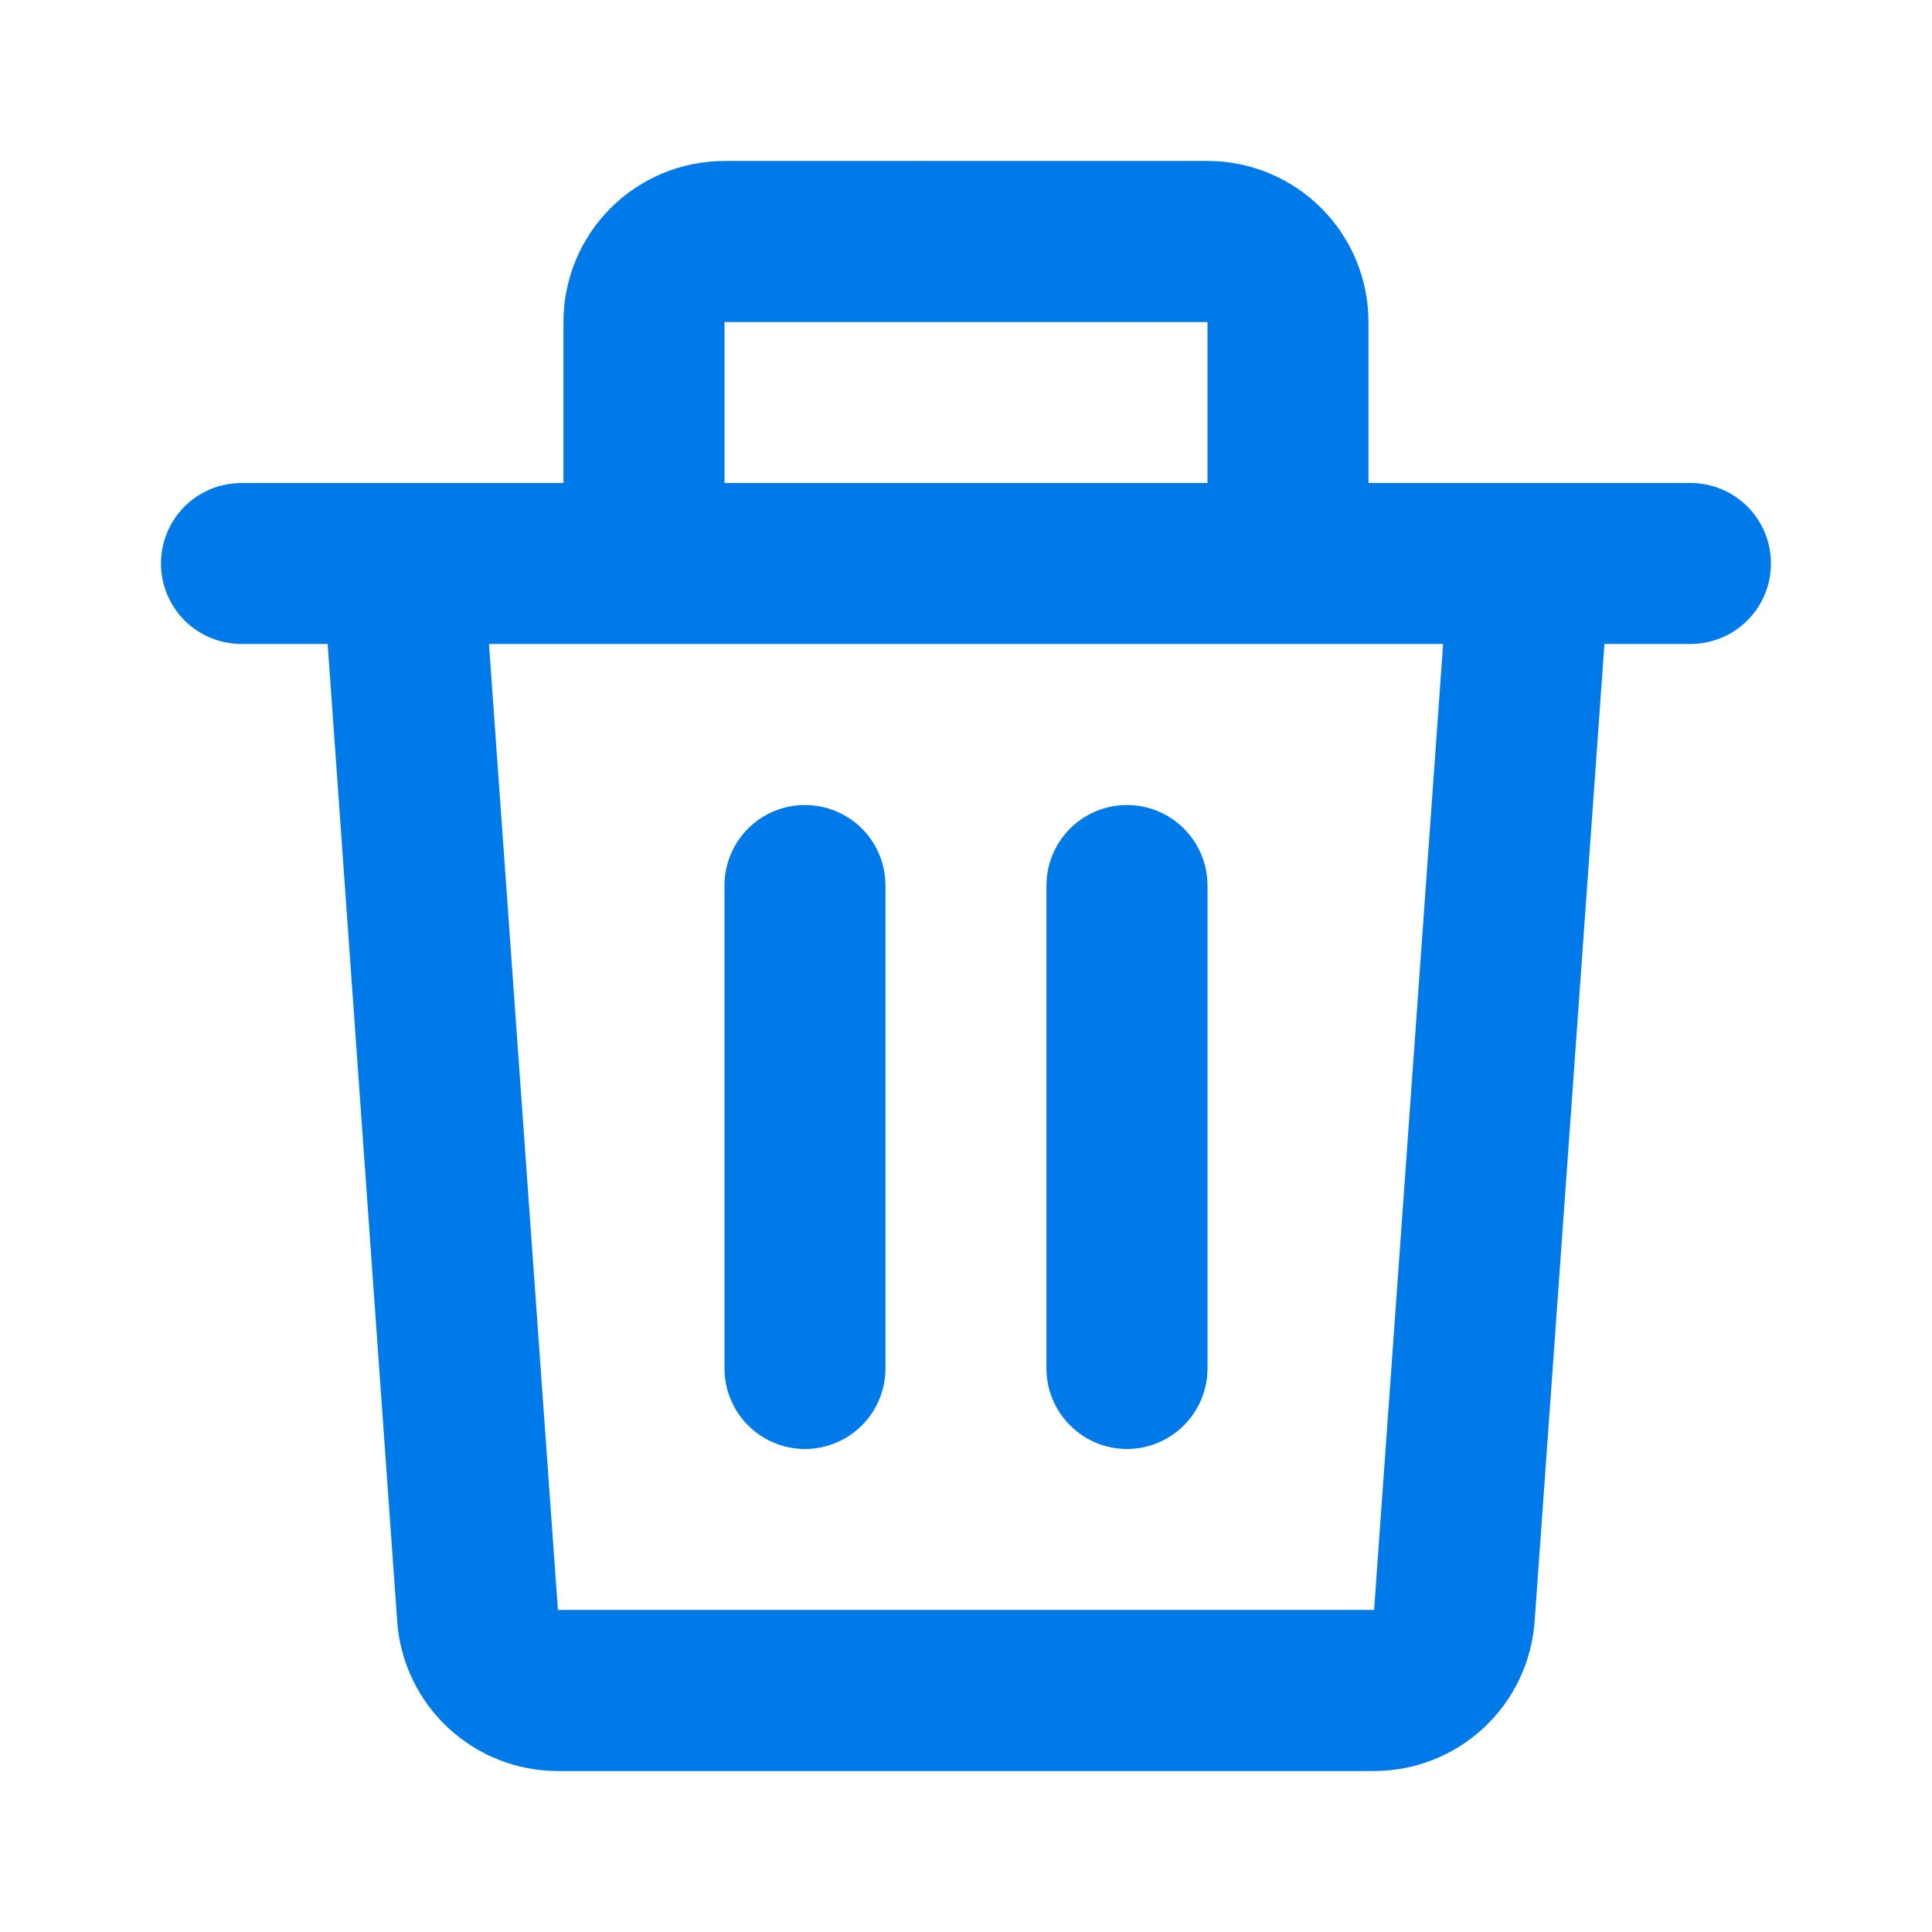
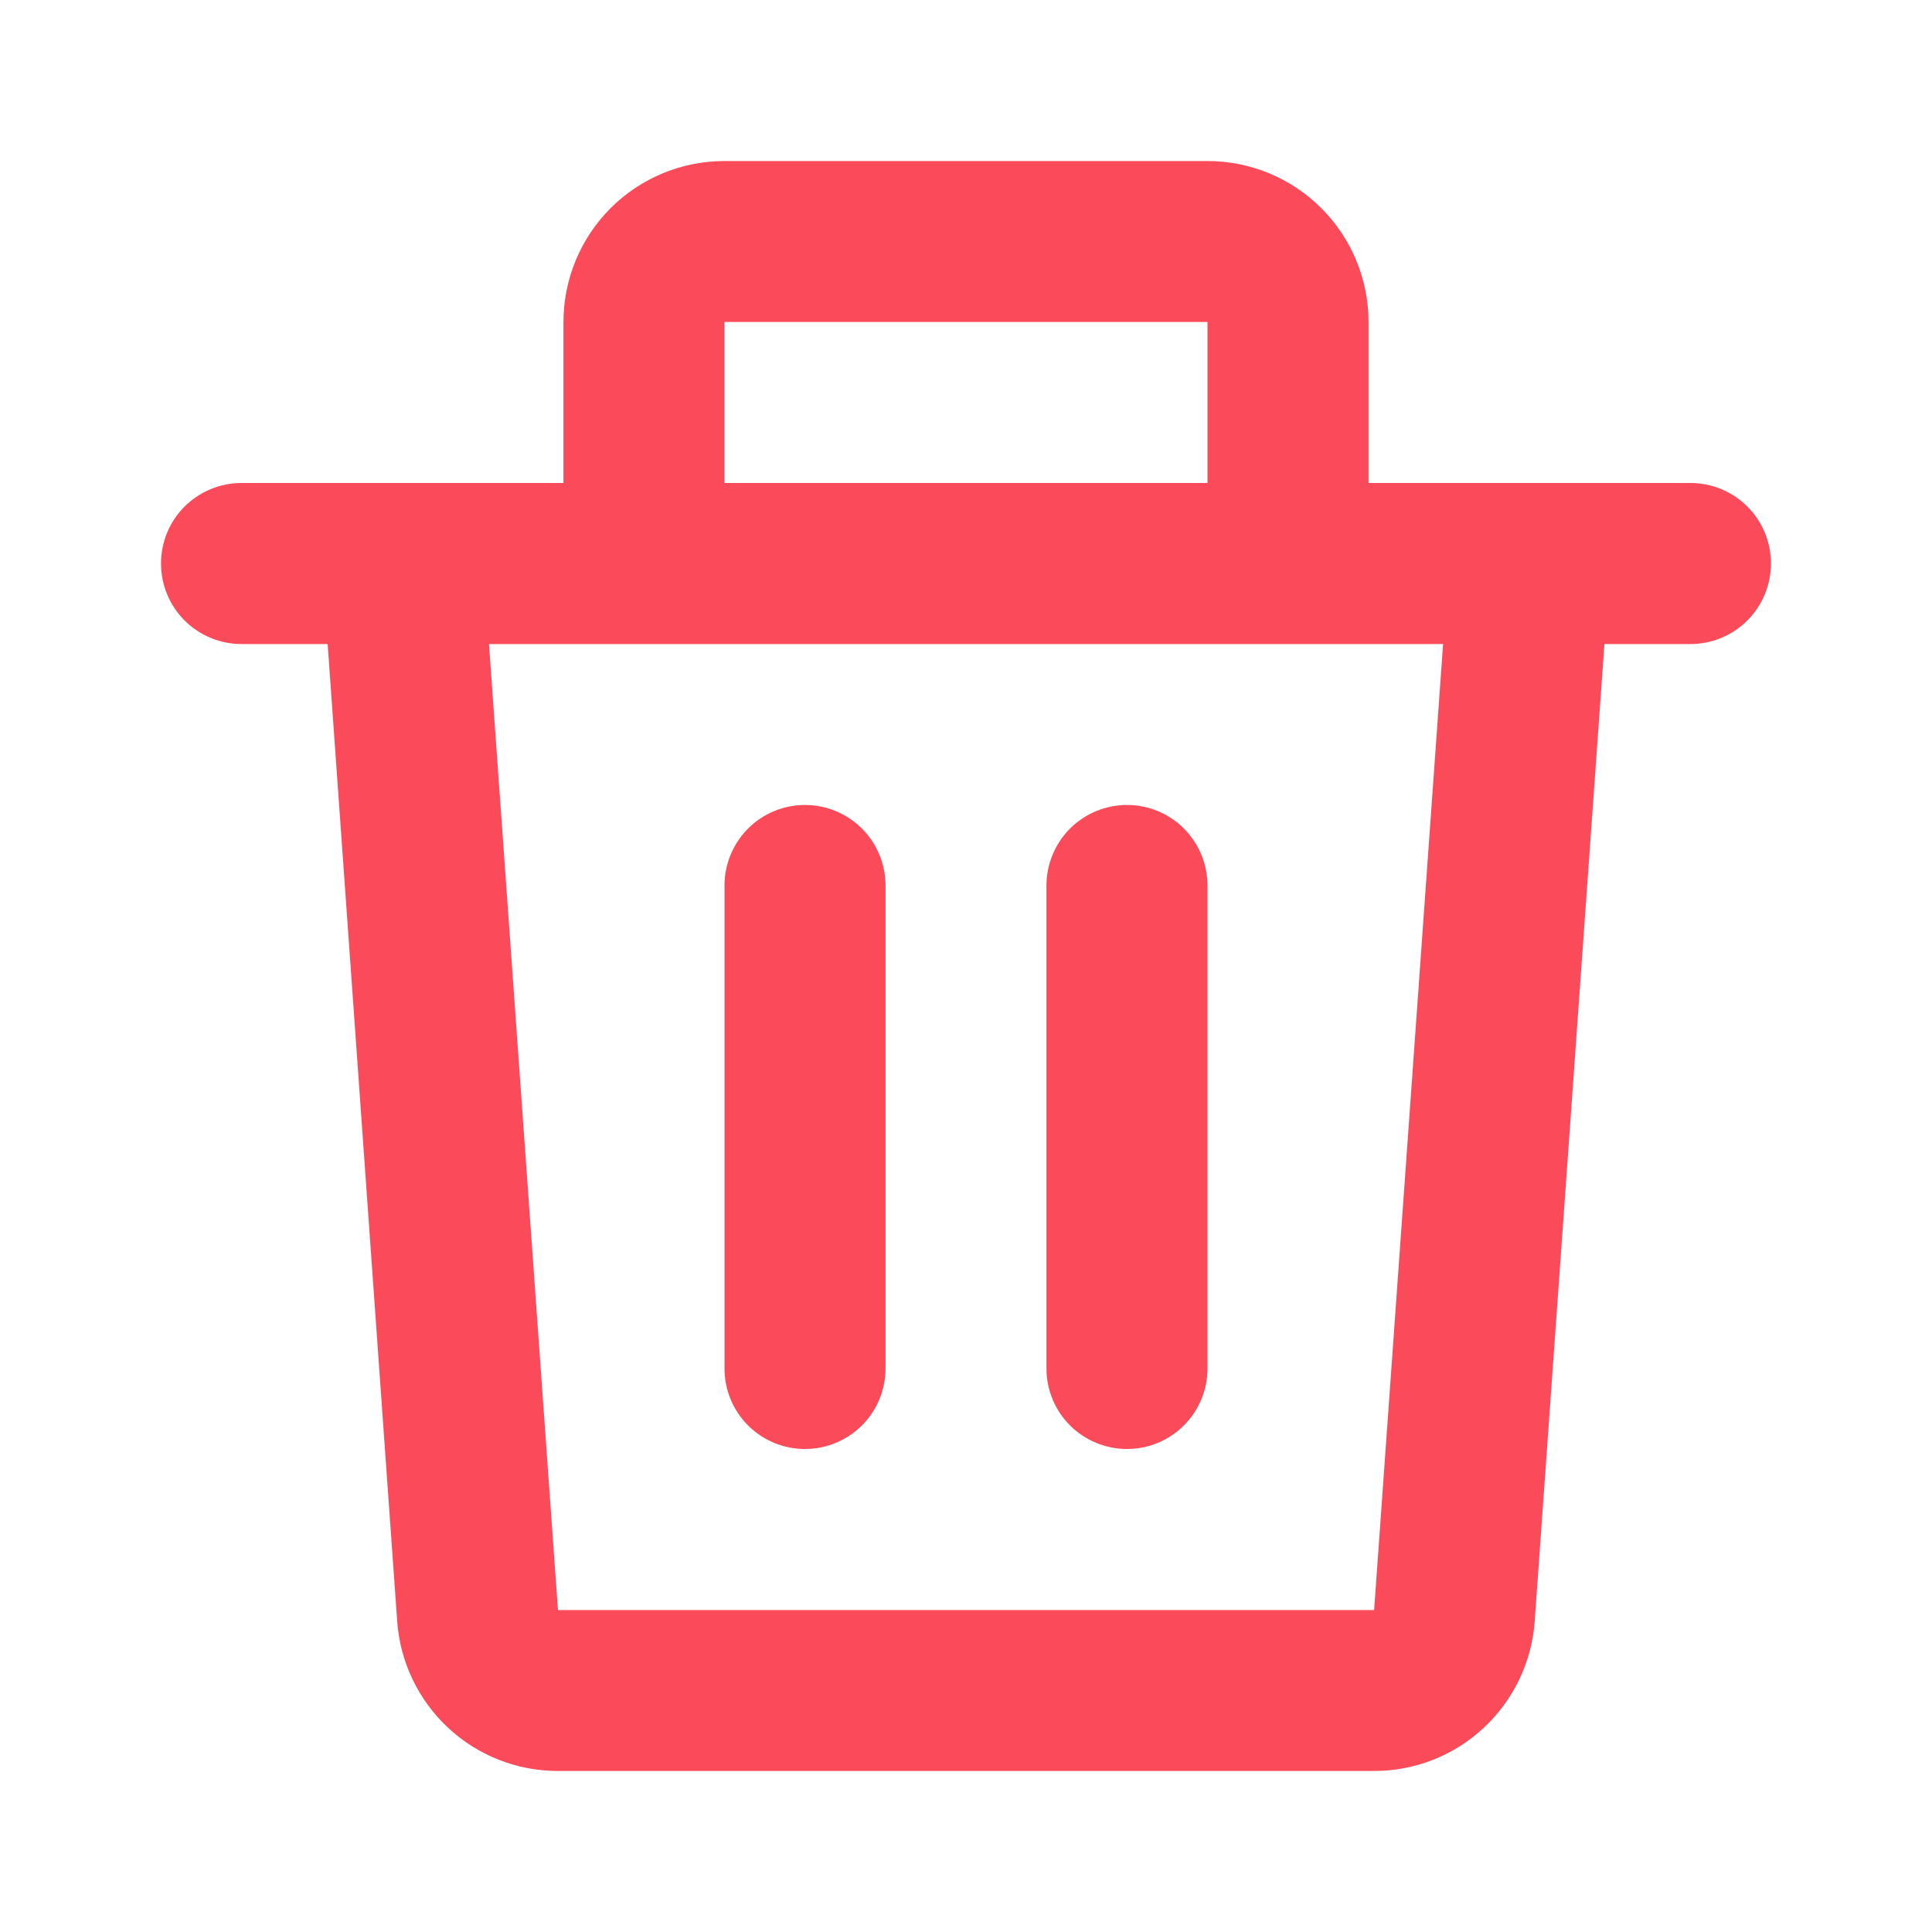
- <svg xmlns="http://www.w3.org/2000/svg" width="22" height="22" viewBox="0 0 22 22" fill="none">
-   <path d="M6.416 3.667C6.416 3.18 6.609 2.714 6.953 2.37C7.297 2.026 7.763 1.833 8.25 1.833H13.75C14.236 1.833 14.702 2.026 15.046 2.37C15.39 2.714 15.583 3.18 15.583 3.667V5.5H19.25C19.493 5.5 19.726 5.596 19.898 5.768C20.07 5.94 20.166 6.173 20.166 6.417C20.166 6.66 20.07 6.893 19.898 7.065C19.726 7.237 19.493 7.333 19.25 7.333H18.27L17.475 18.463C17.442 18.926 17.235 19.359 16.896 19.675C16.556 19.991 16.11 20.167 15.646 20.167H6.352C5.888 20.167 5.442 19.991 5.103 19.675C4.763 19.359 4.556 18.926 4.523 18.463L3.731 7.333H2.75C2.507 7.333 2.273 7.237 2.101 7.065C1.93 6.893 1.833 6.66 1.833 6.417C1.833 6.173 1.93 5.94 2.101 5.768C2.273 5.596 2.507 5.5 2.75 5.5H6.416V3.667ZM8.25 5.5H13.75V3.667H8.25V5.5ZM5.568 7.333L6.353 18.333H15.647L16.433 7.333H5.568ZM9.166 9.167C9.409 9.167 9.643 9.263 9.815 9.435C9.986 9.607 10.083 9.84 10.083 10.083V15.583C10.083 15.826 9.986 16.059 9.815 16.231C9.643 16.403 9.409 16.5 9.166 16.5C8.923 16.5 8.69 16.403 8.518 16.231C8.346 16.059 8.25 15.826 8.25 15.583V10.083C8.25 9.84 8.346 9.607 8.518 9.435C8.69 9.263 8.923 9.167 9.166 9.167ZM12.833 9.167C13.076 9.167 13.309 9.263 13.481 9.435C13.653 9.607 13.75 9.84 13.75 10.083V15.583C13.75 15.826 13.653 16.059 13.481 16.231C13.309 16.403 13.076 16.5 12.833 16.5C12.59 16.5 12.357 16.403 12.185 16.231C12.013 16.059 11.916 15.826 11.916 15.583V10.083C11.916 9.84 12.013 9.607 12.185 9.435C12.357 9.263 12.59 9.167 12.833 9.167Z" fill="#0079E9" />
+ <svg xmlns="http://www.w3.org/2000/svg" width="20" height="20" viewBox="0 0 20 20" fill="none">
+   <path d="M5.833 3.333C5.833 2.891 6.009 2.467 6.321 2.155C6.634 1.842 7.058 1.667 7.5 1.667H12.5C12.942 1.667 13.366 1.842 13.678 2.155C13.991 2.467 14.167 2.891 14.167 3.333V5H17.5C17.721 5 17.933 5.088 18.089 5.244C18.245 5.4 18.333 5.612 18.333 5.833C18.333 6.054 18.245 6.266 18.089 6.423C17.933 6.579 17.721 6.667 17.5 6.667H16.609L15.887 16.785C15.857 17.205 15.668 17.599 15.36 17.886C15.052 18.174 14.646 18.333 14.224 18.333H5.775C5.353 18.333 4.948 18.174 4.639 17.886C4.331 17.599 4.142 17.205 4.112 16.785L3.392 6.667H2.5C2.279 6.667 2.067 6.579 1.911 6.423C1.754 6.266 1.667 6.054 1.667 5.833C1.667 5.612 1.754 5.4 1.911 5.244C2.067 5.088 2.279 5 2.5 5H5.833V3.333ZM7.5 5H12.5V3.333H7.5V5ZM5.062 6.667L5.776 16.667H14.225L14.939 6.667H5.062ZM8.333 8.333C8.554 8.333 8.766 8.421 8.923 8.577C9.079 8.734 9.167 8.946 9.167 9.167V14.167C9.167 14.388 9.079 14.6 8.923 14.756C8.766 14.912 8.554 15 8.333 15C8.112 15 7.9 14.912 7.744 14.756C7.588 14.6 7.5 14.388 7.5 14.167V9.167C7.5 8.946 7.588 8.734 7.744 8.577C7.9 8.421 8.112 8.333 8.333 8.333ZM11.667 8.333C11.888 8.333 12.1 8.421 12.256 8.577C12.412 8.734 12.5 8.946 12.5 9.167V14.167C12.5 14.388 12.412 14.6 12.256 14.756C12.1 14.912 11.888 15 11.667 15C11.446 15 11.234 14.912 11.077 14.756C10.921 14.6 10.833 14.388 10.833 14.167V9.167C10.833 8.946 10.921 8.734 11.077 8.577C11.234 8.421 11.446 8.333 11.667 8.333Z" fill="#FB4A59" />
</svg>
